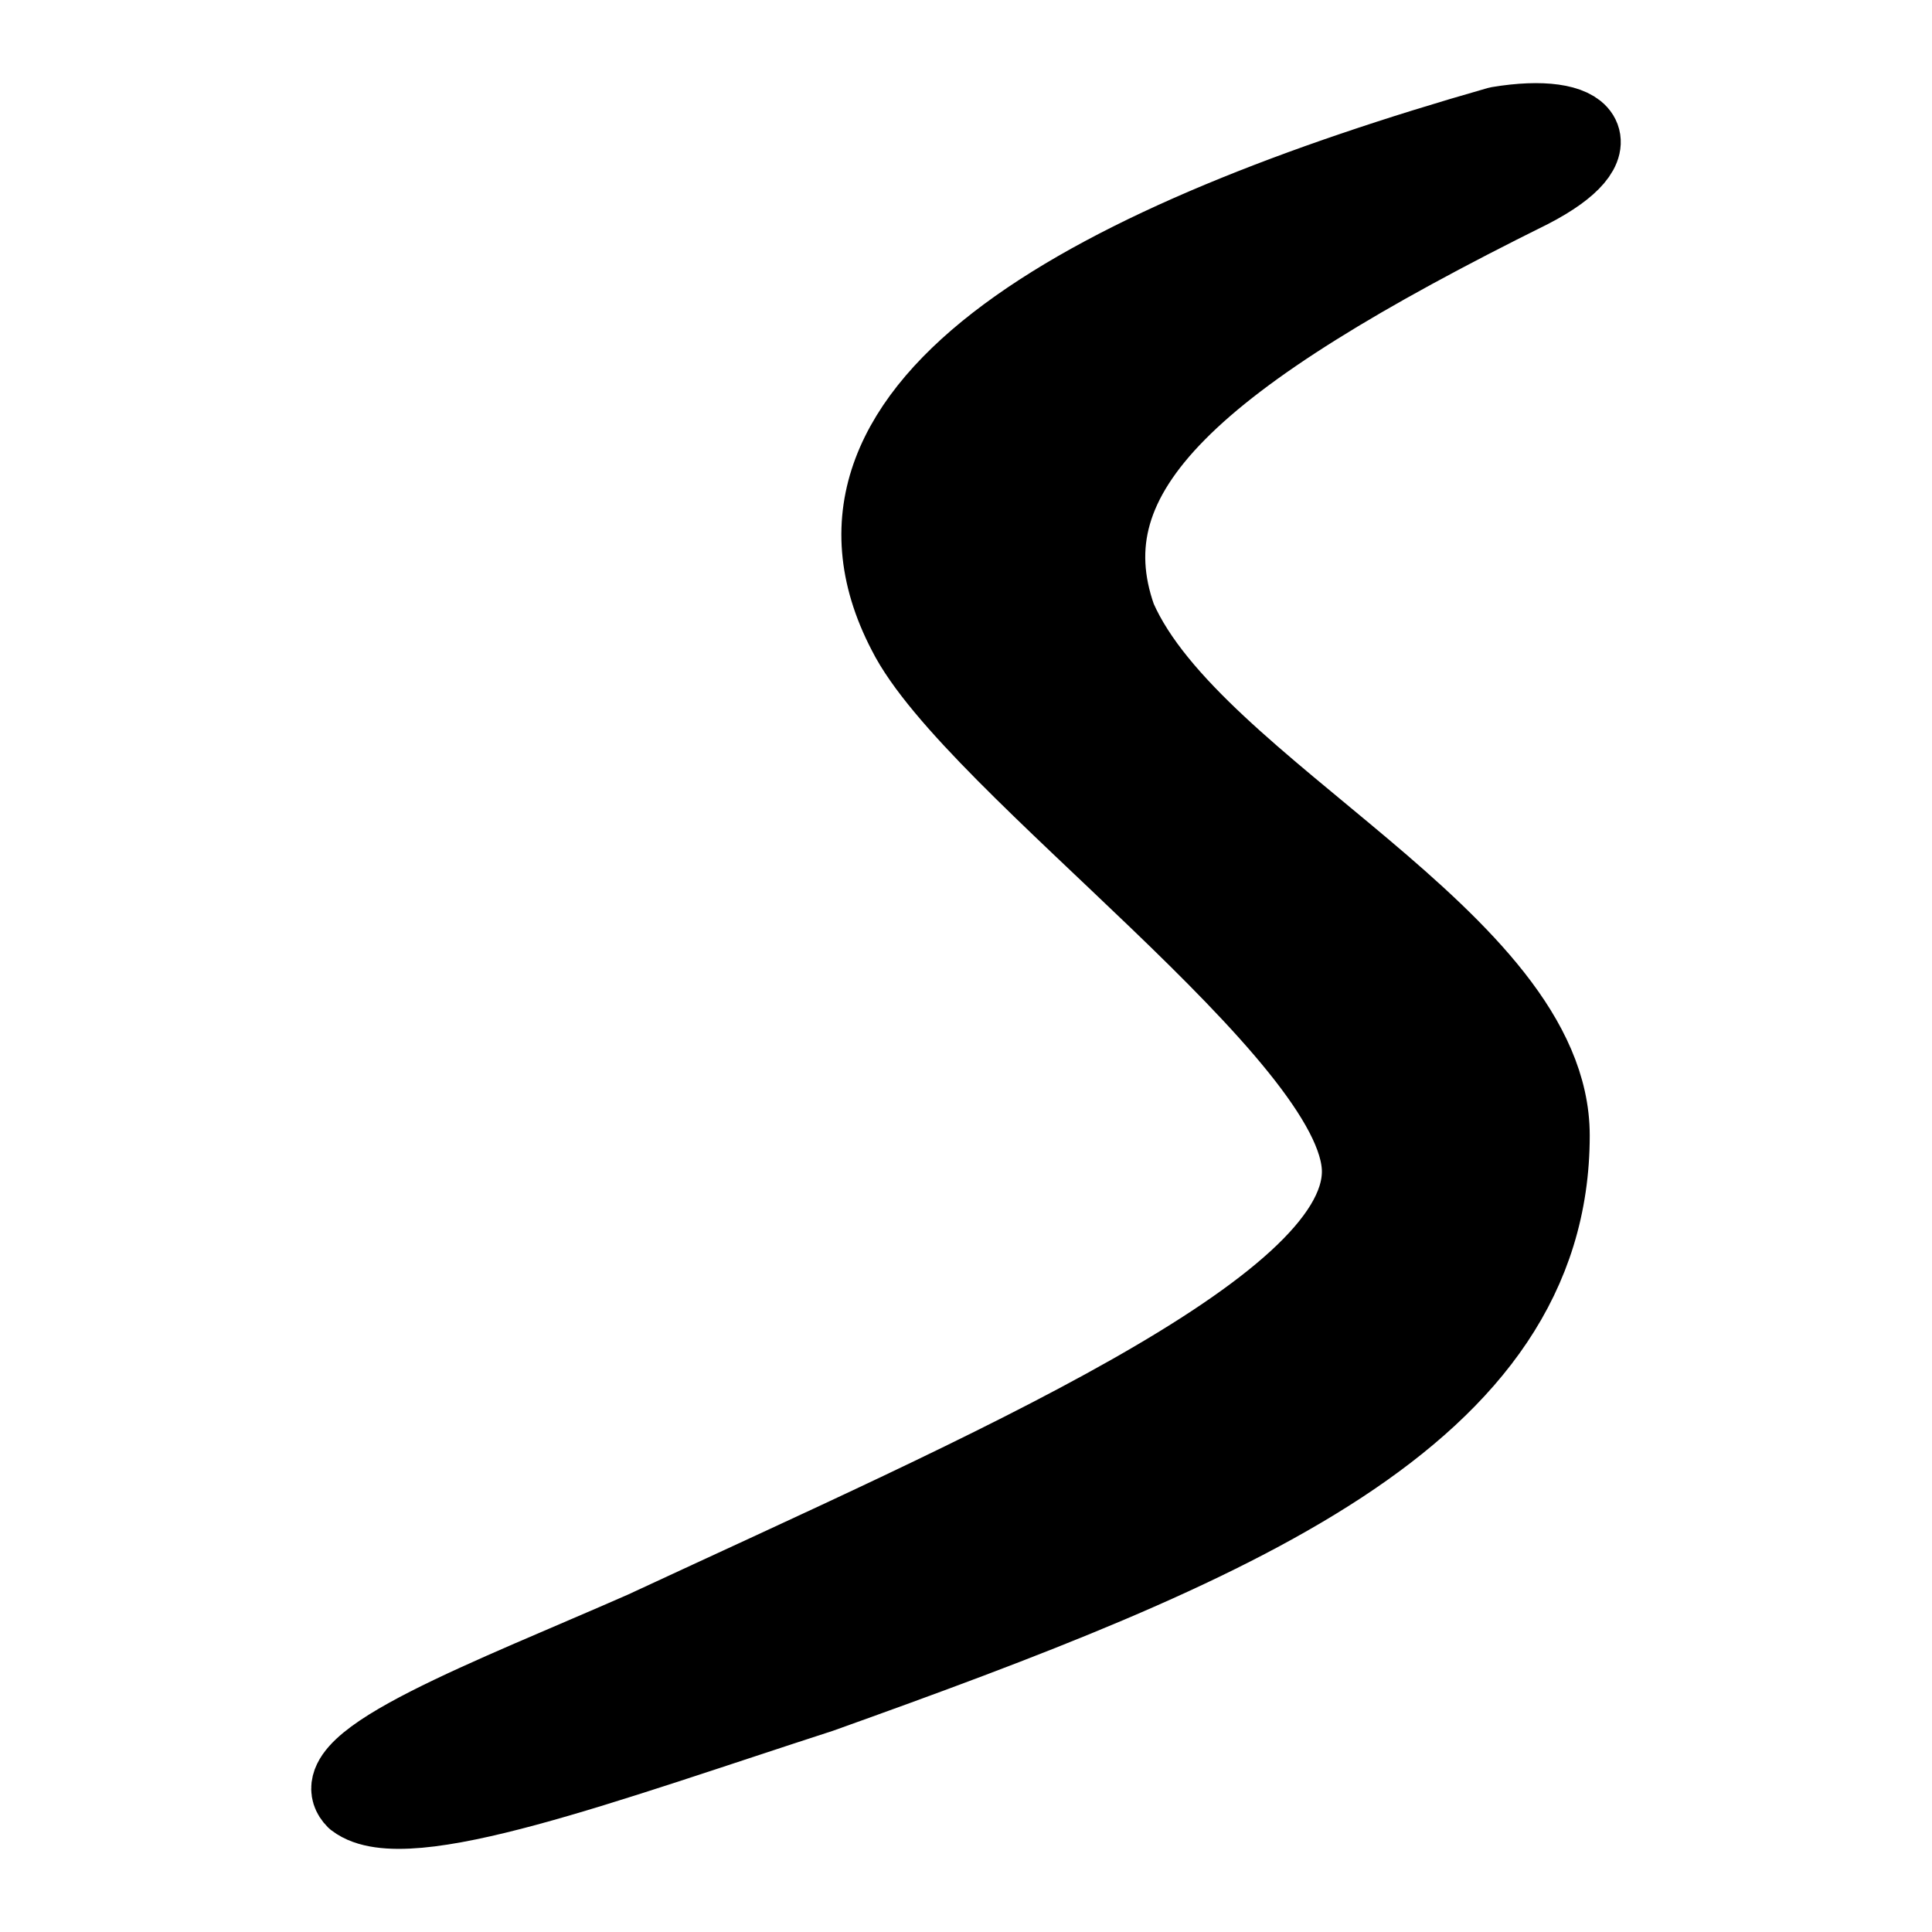
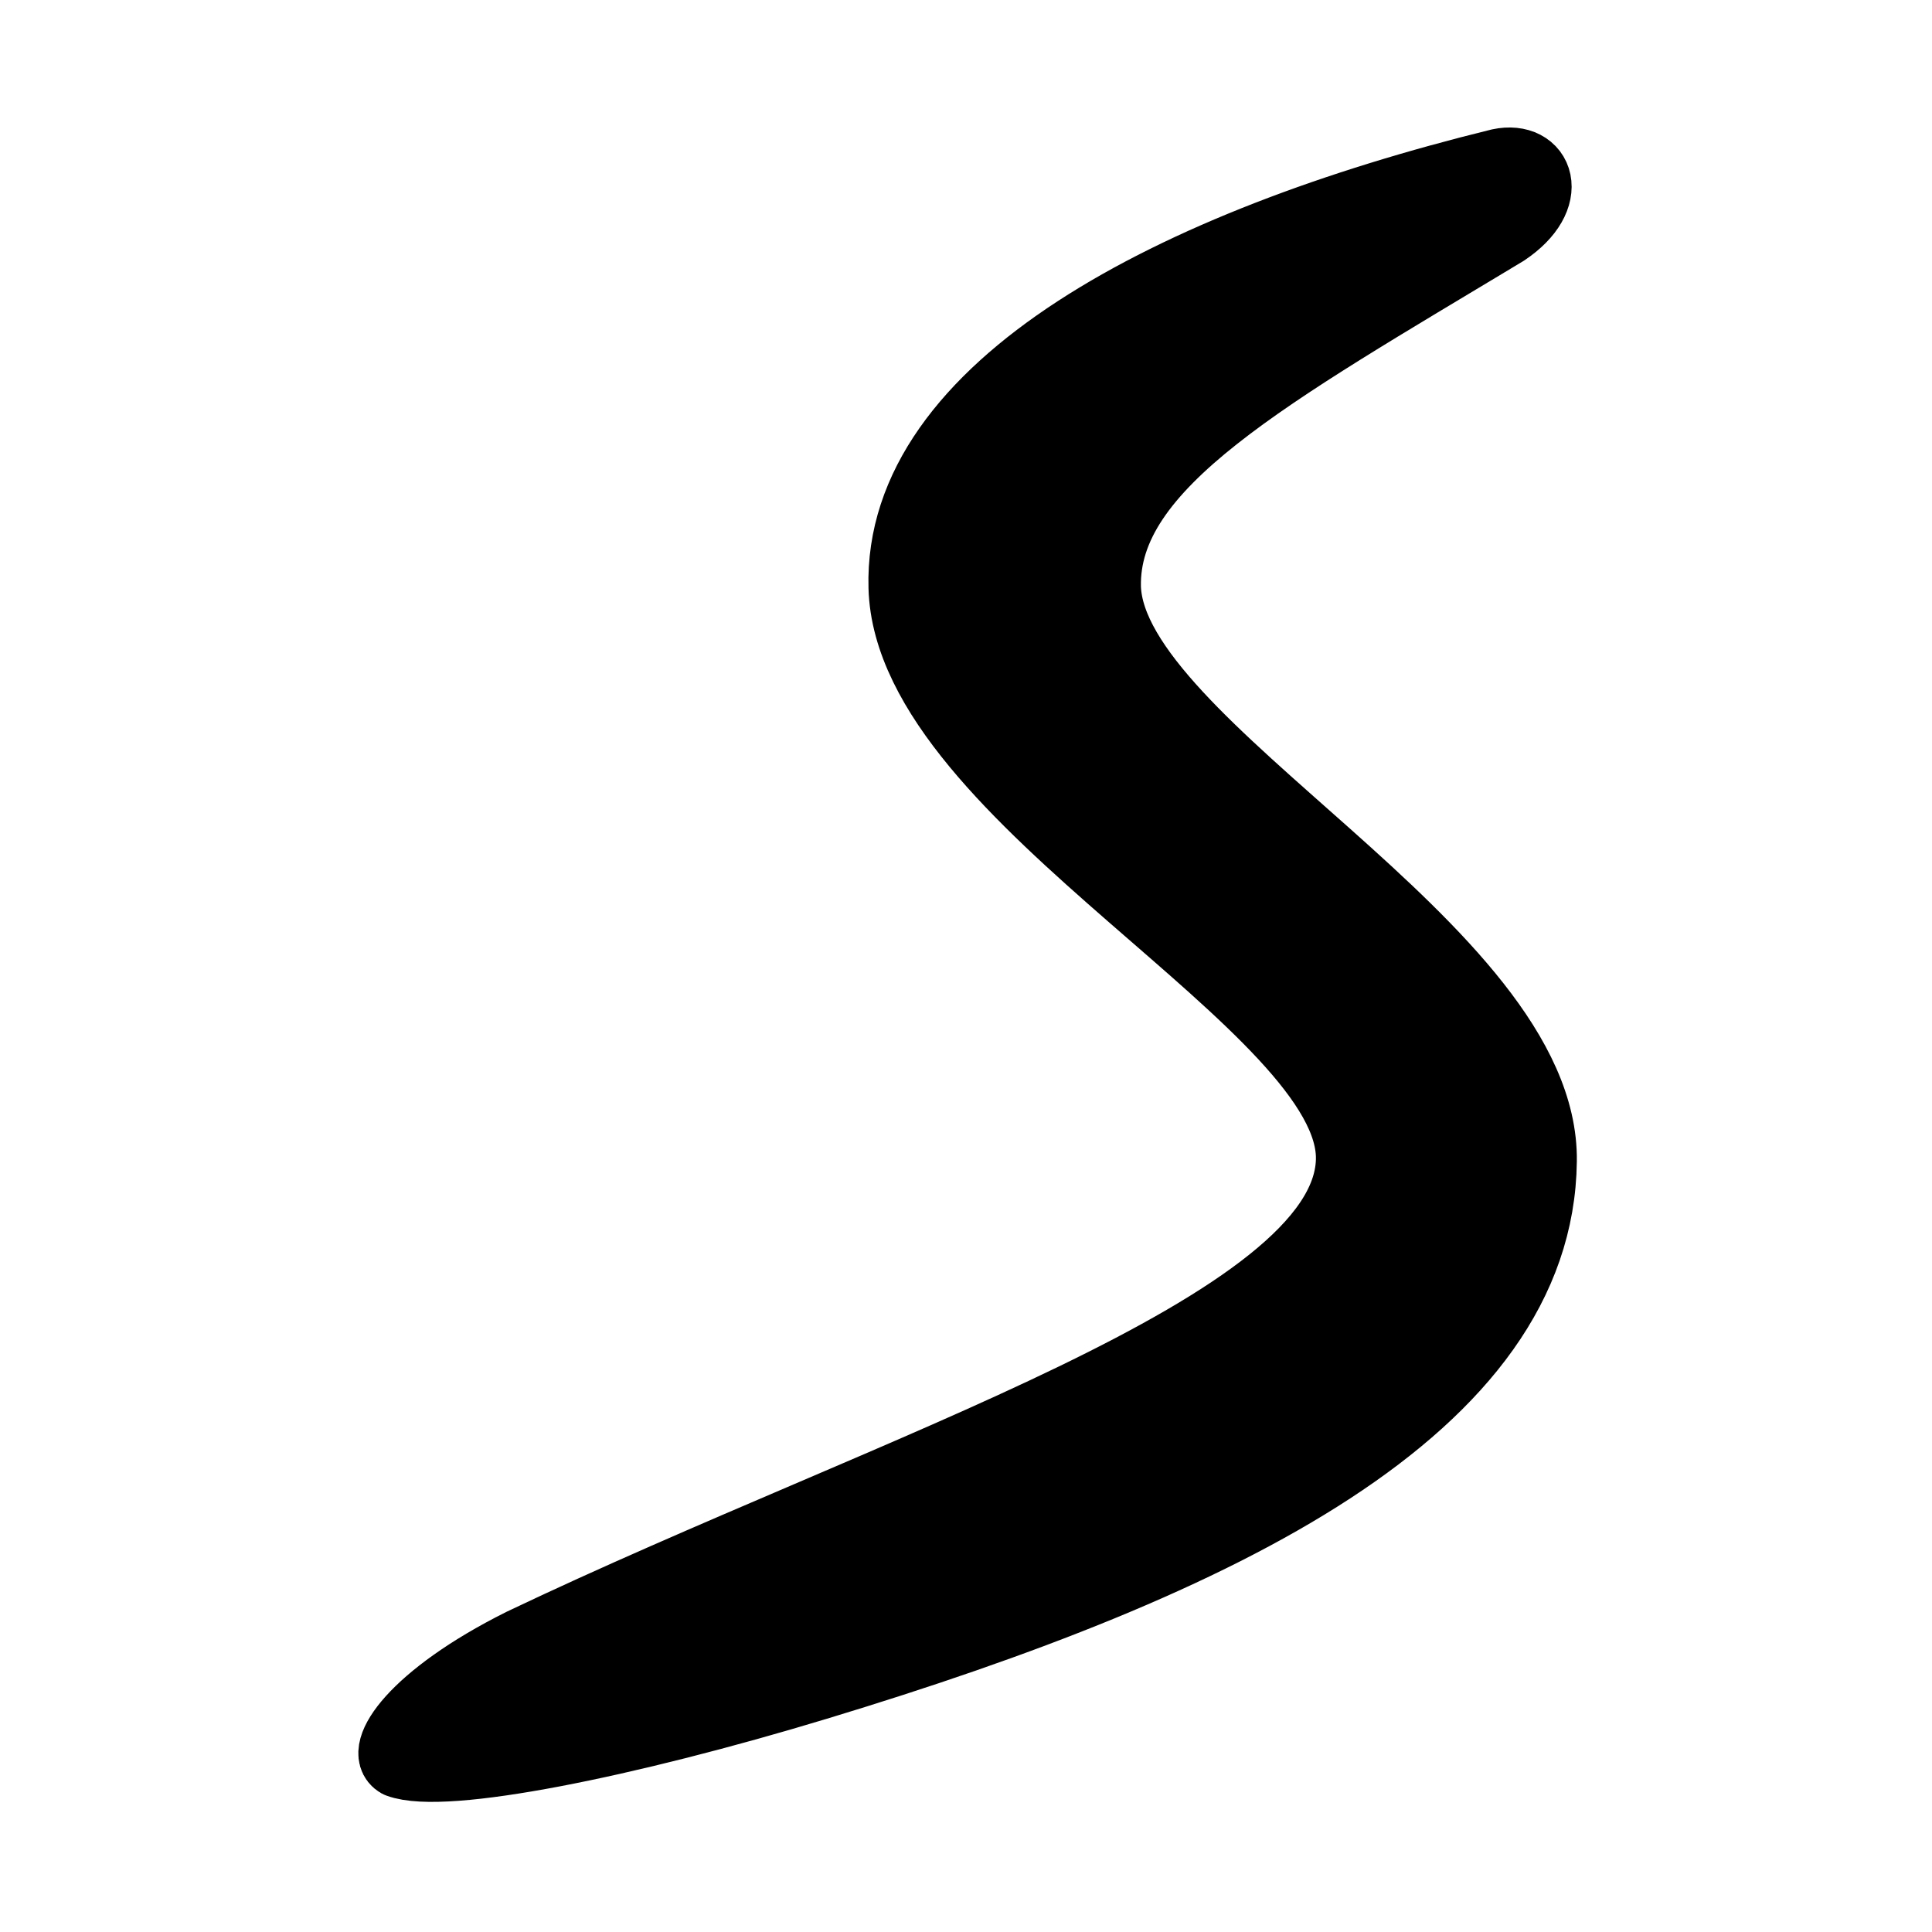
<svg xmlns="http://www.w3.org/2000/svg" viewBox="0 0 64 64" fill="currentColor">
-   <g transform="matrix(0.9969361 0 0 0.9969361 -0.225353 0.127111)">
-     <g stroke="currentColor" stroke-width="2.5" stroke-linejoin="round">
-       <path d="M50 4C53 3.5 54 4.7 51.1 6.2C39.8 11.8 35.7 15.6 37.4 20.4C39.9 26.1 51.8 31.1 51.8 37.6C51.8 47 41.2 51.3 27.5 56.2C20.4 58.5 13.7 61 12 59.7C10.7 58.4 16.6 56.2 21.6 54C33 48.7 45.4 43.4 45.4 38.8C45.4 34.3 32.5 25.3 30.3 20.9C26.3 13.2 36.7 7.8 50 4Z" />
-     </g>
+   <g transform="translate(1.6 1.6) scale(0.95)">
+     <path stroke="currentColor" stroke-width="2.4" stroke-linejoin="round" d="M50.6 4C52 3.7 52.6 5.2 50.8 6.4C42.5 11.4 36.8 14.5 36.9 18.8C37.1 24.4 52.2 31.4 52.1 38.8C52 47.4 41 52.8 26.8 57.1C20.2 59.1 13.8 60.4 12.2 59.8C11.5 59.4 12.7 57.5 16.5 55.6C29.5 49.4 45.2 44.6 45.4 38.8C45.6 33.4 30 26.2 29.8 18.8C29.6 11.8 39.2 6.8 50.6 4Z" />
  </g>
</svg>
